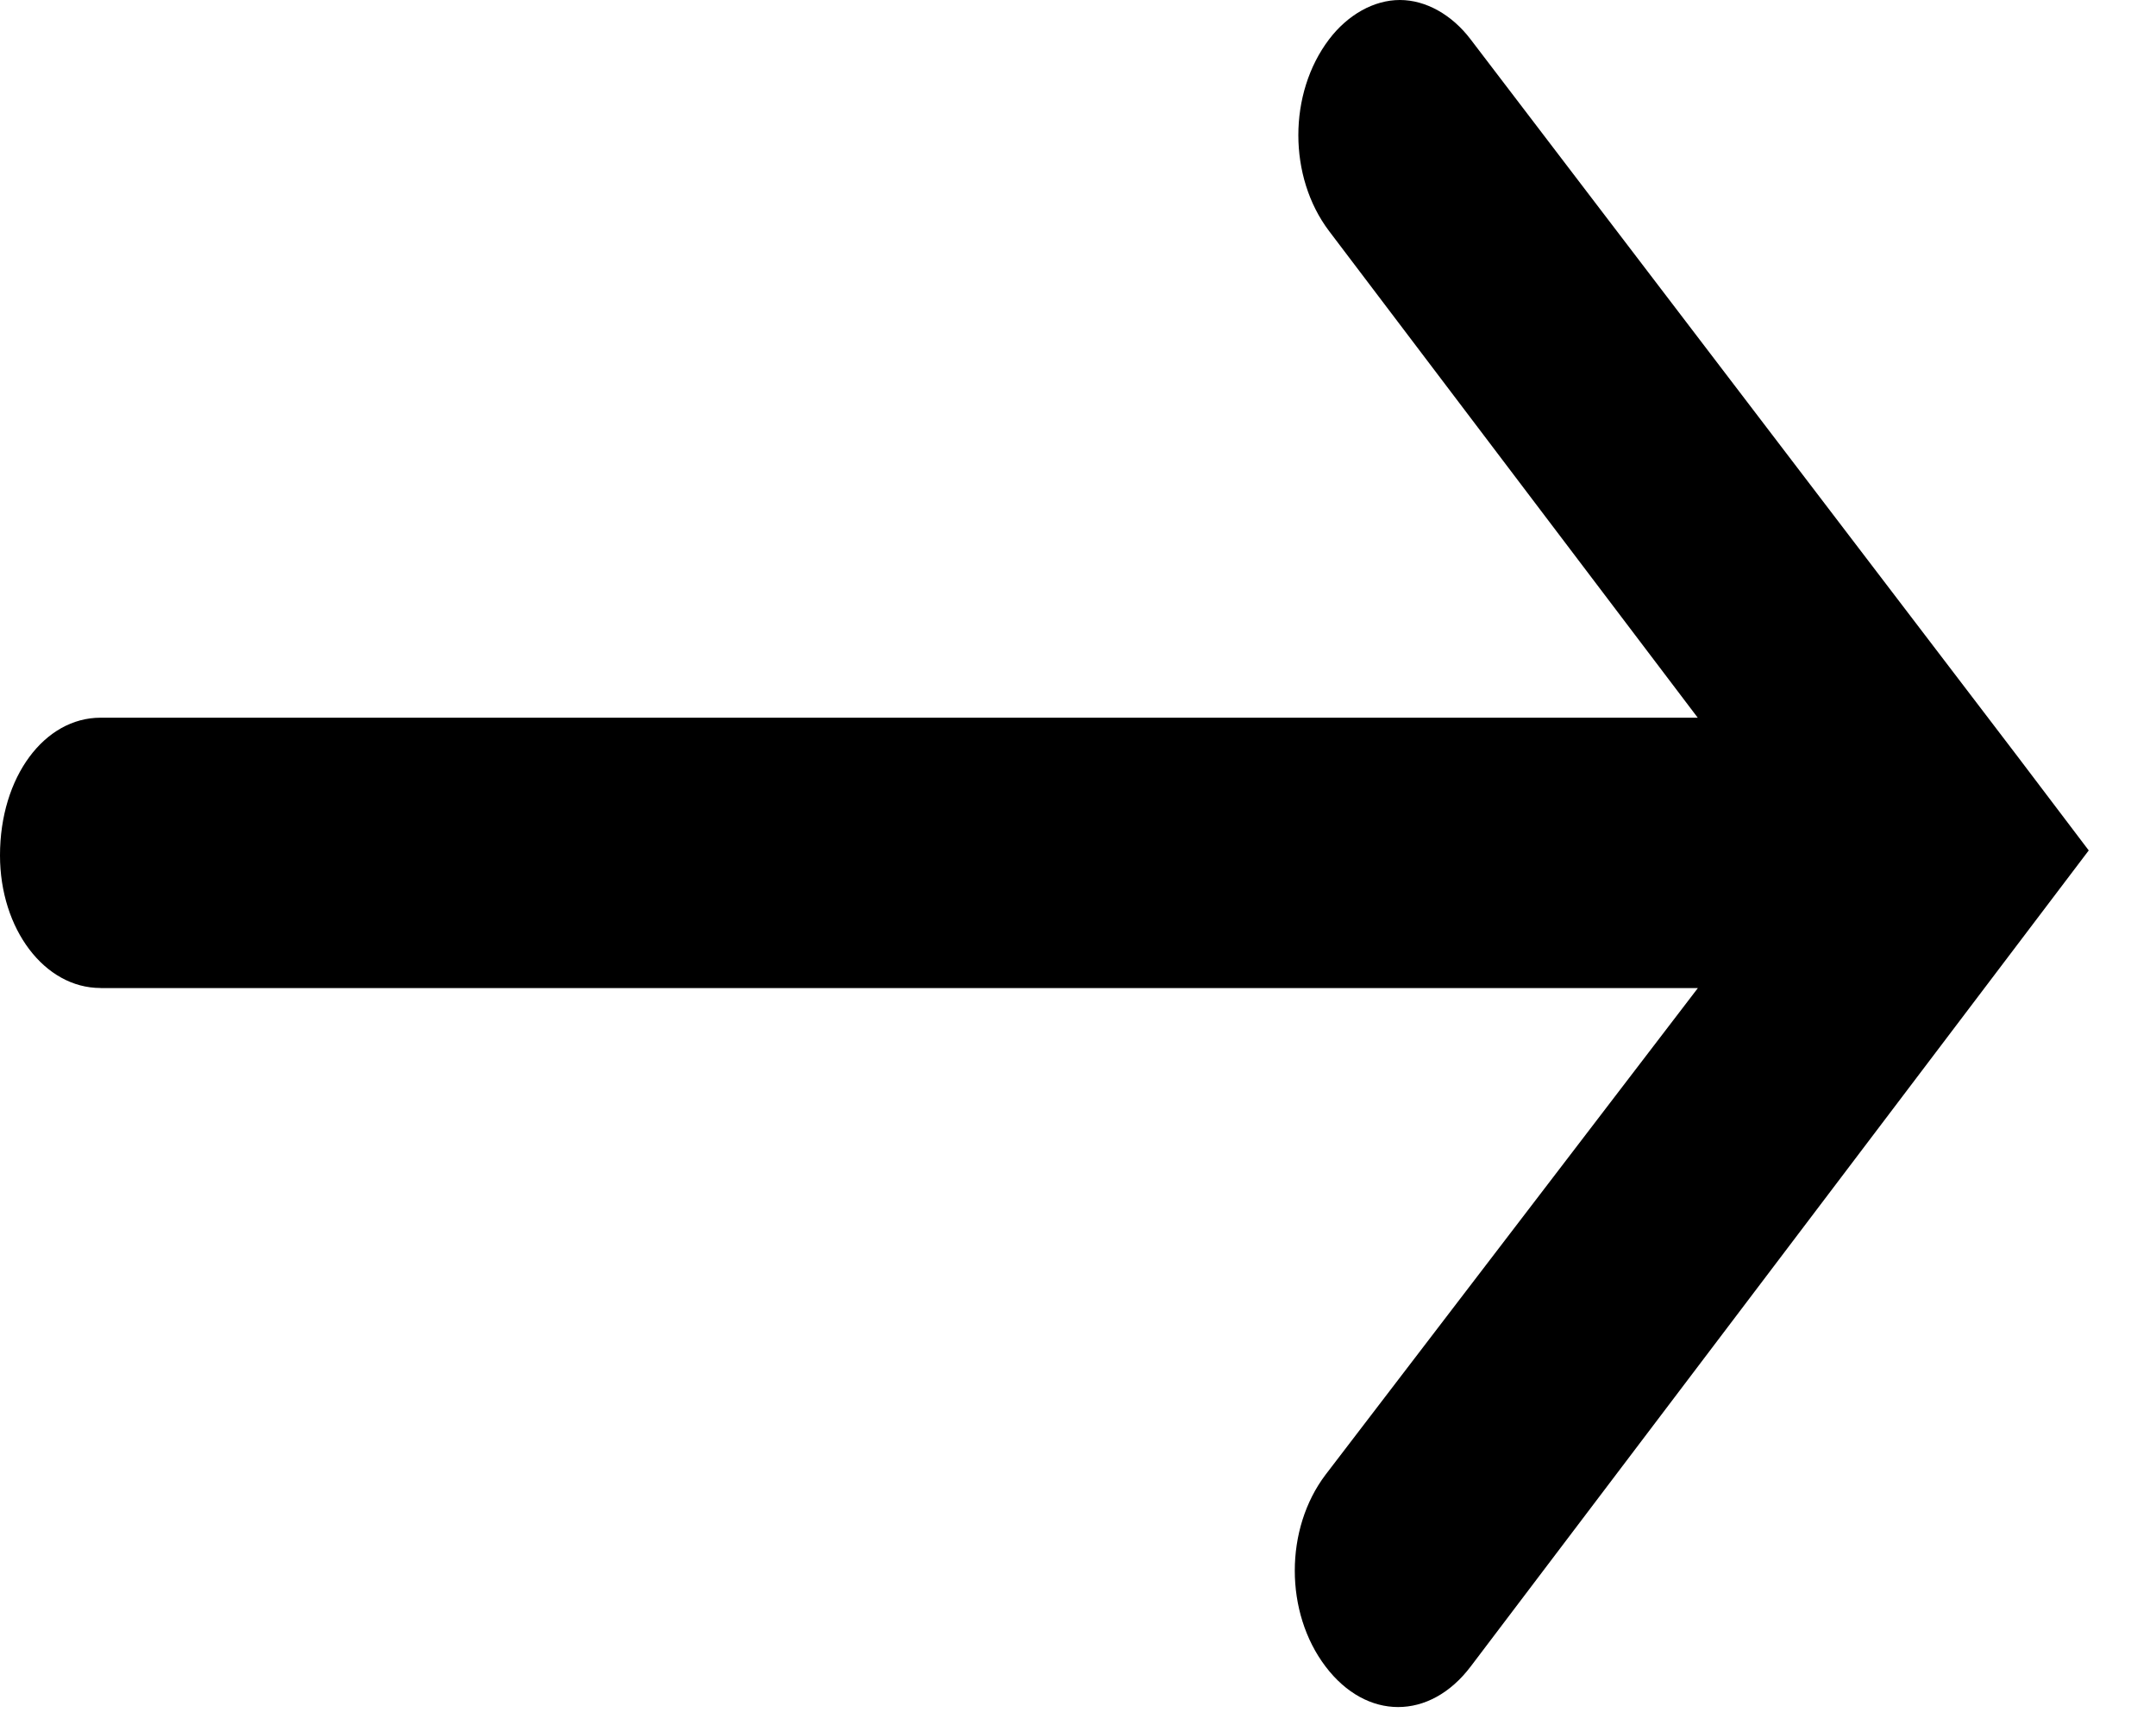
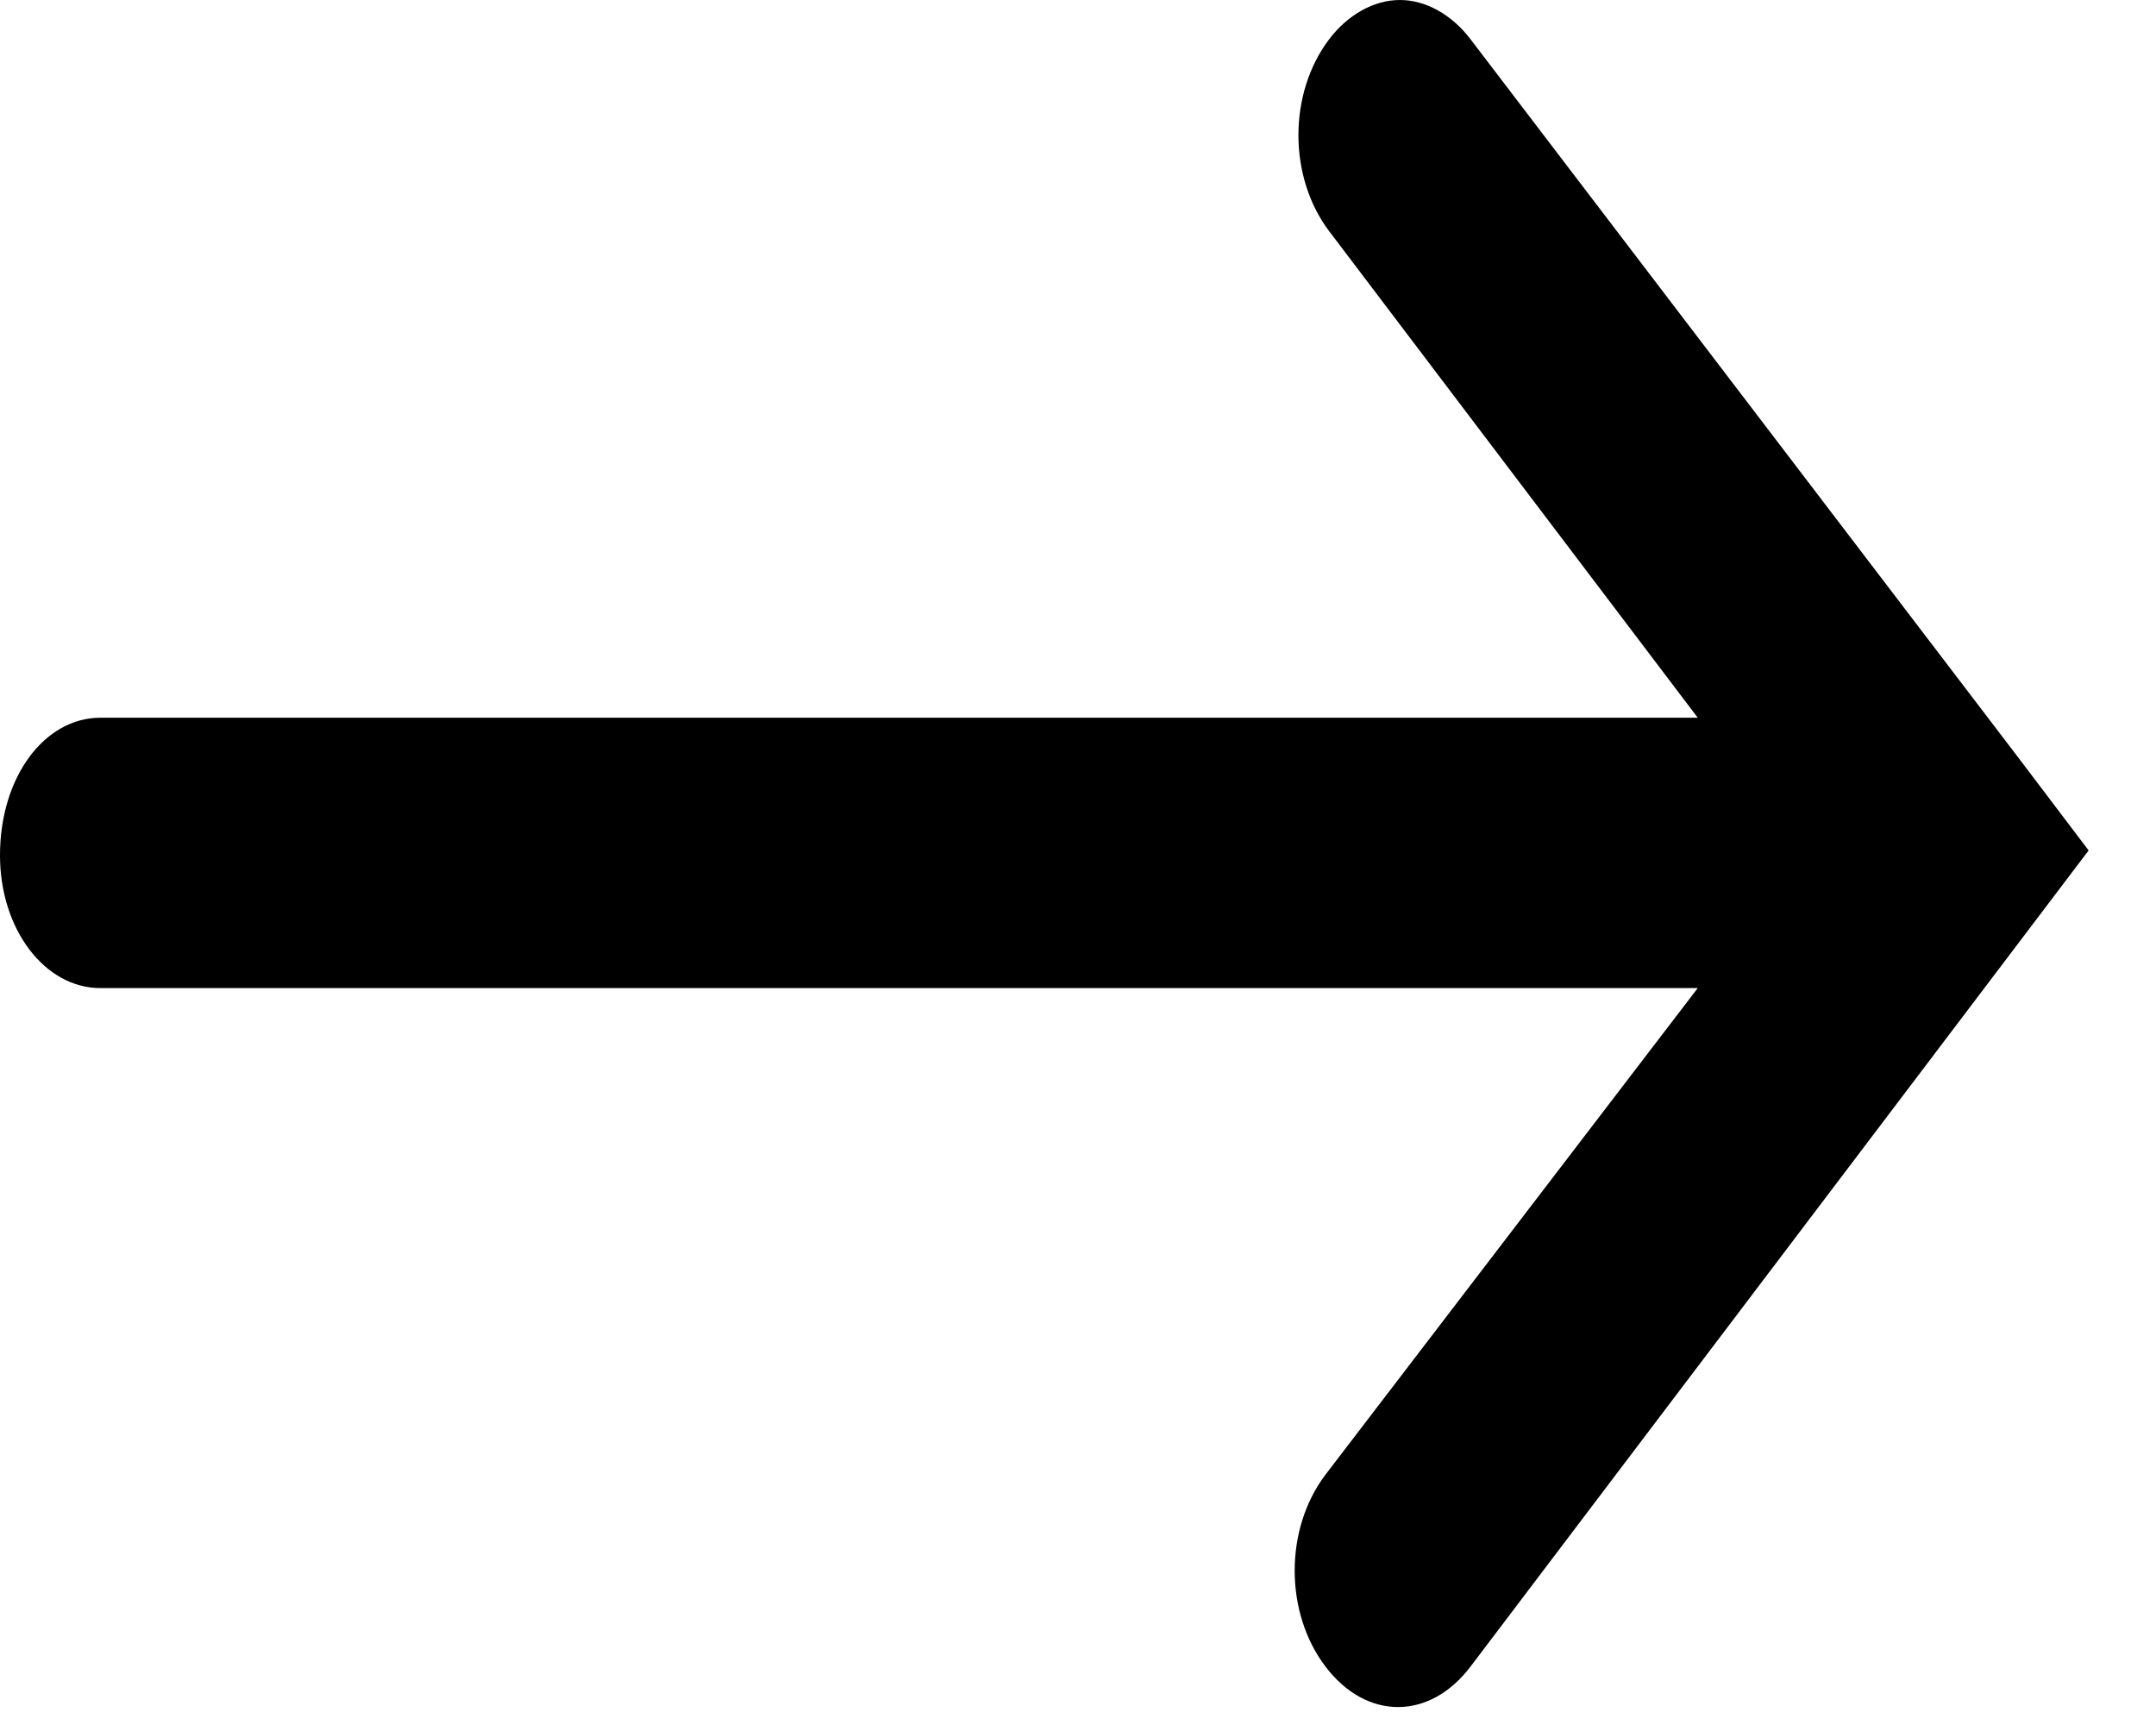
- <svg xmlns="http://www.w3.org/2000/svg" fill="none" viewBox="0 0 20 16">
-   <path d="M.932 9.165H15.75l-3.454 4.514c-.38.502-.38 1.277 0 1.778.38.502.967.502 1.347 0l5.733-7.569-.656-.866L13.642.365C13.469.137 13.227 0 12.986 0c-.242 0-.484.137-.657.365-.38.501-.38 1.276 0 1.778l3.42 4.514H.932C.414 6.657 0 7.204 0 7.934c0 .684.414 1.23.932 1.23z" fill="#000" />
+ <svg xmlns="http://www.w3.org/2000/svg" width="20" height="16" viewBox="0 0 20 16" fill="none">
+   <path d="M0.932 9.165H15.749L12.295 13.679C11.915 14.181 11.915 14.956 12.295 15.457C12.675 15.959 13.262 15.959 13.642 15.457L19.375 7.888L18.719 7.022L13.642 0.365C13.469 0.137 13.227 0 12.986 0C12.744 0 12.502 0.137 12.329 0.365C11.95 0.866 11.95 1.641 12.329 2.143L15.749 6.657H0.932C0.414 6.657 0 7.204 0 7.934C0 8.618 0.414 9.165 0.932 9.165Z" fill="black" />
</svg>
